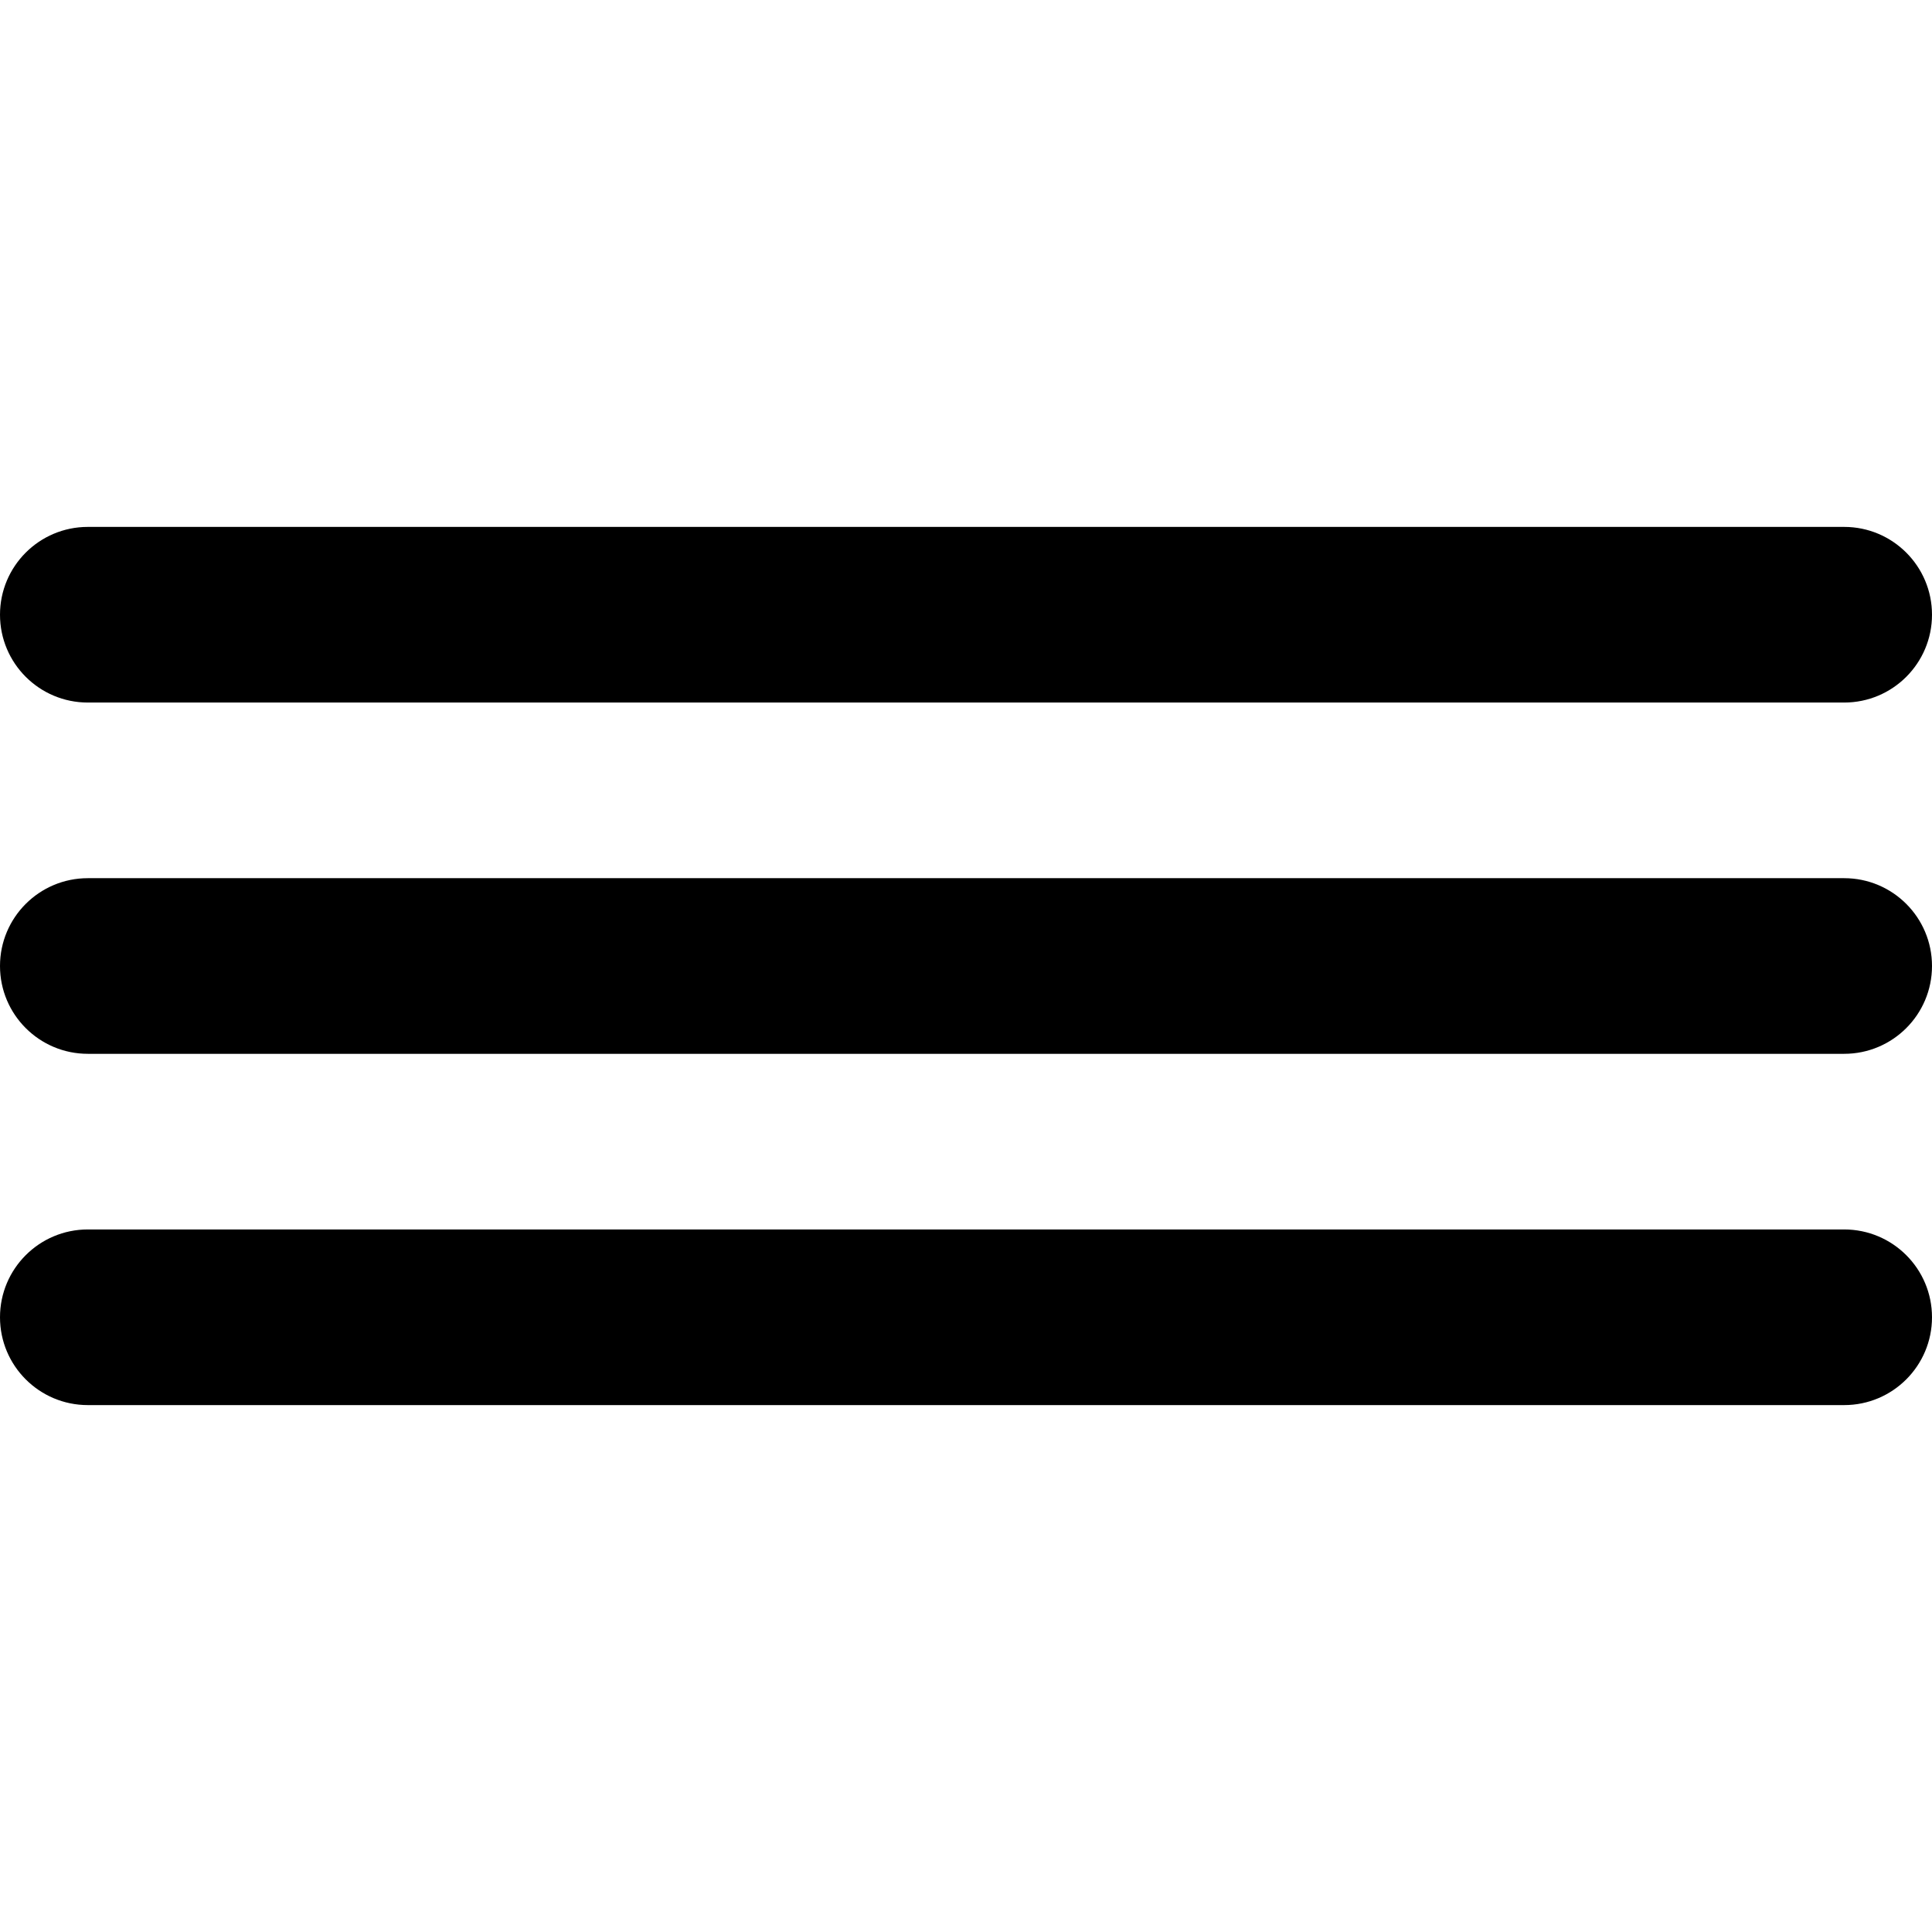
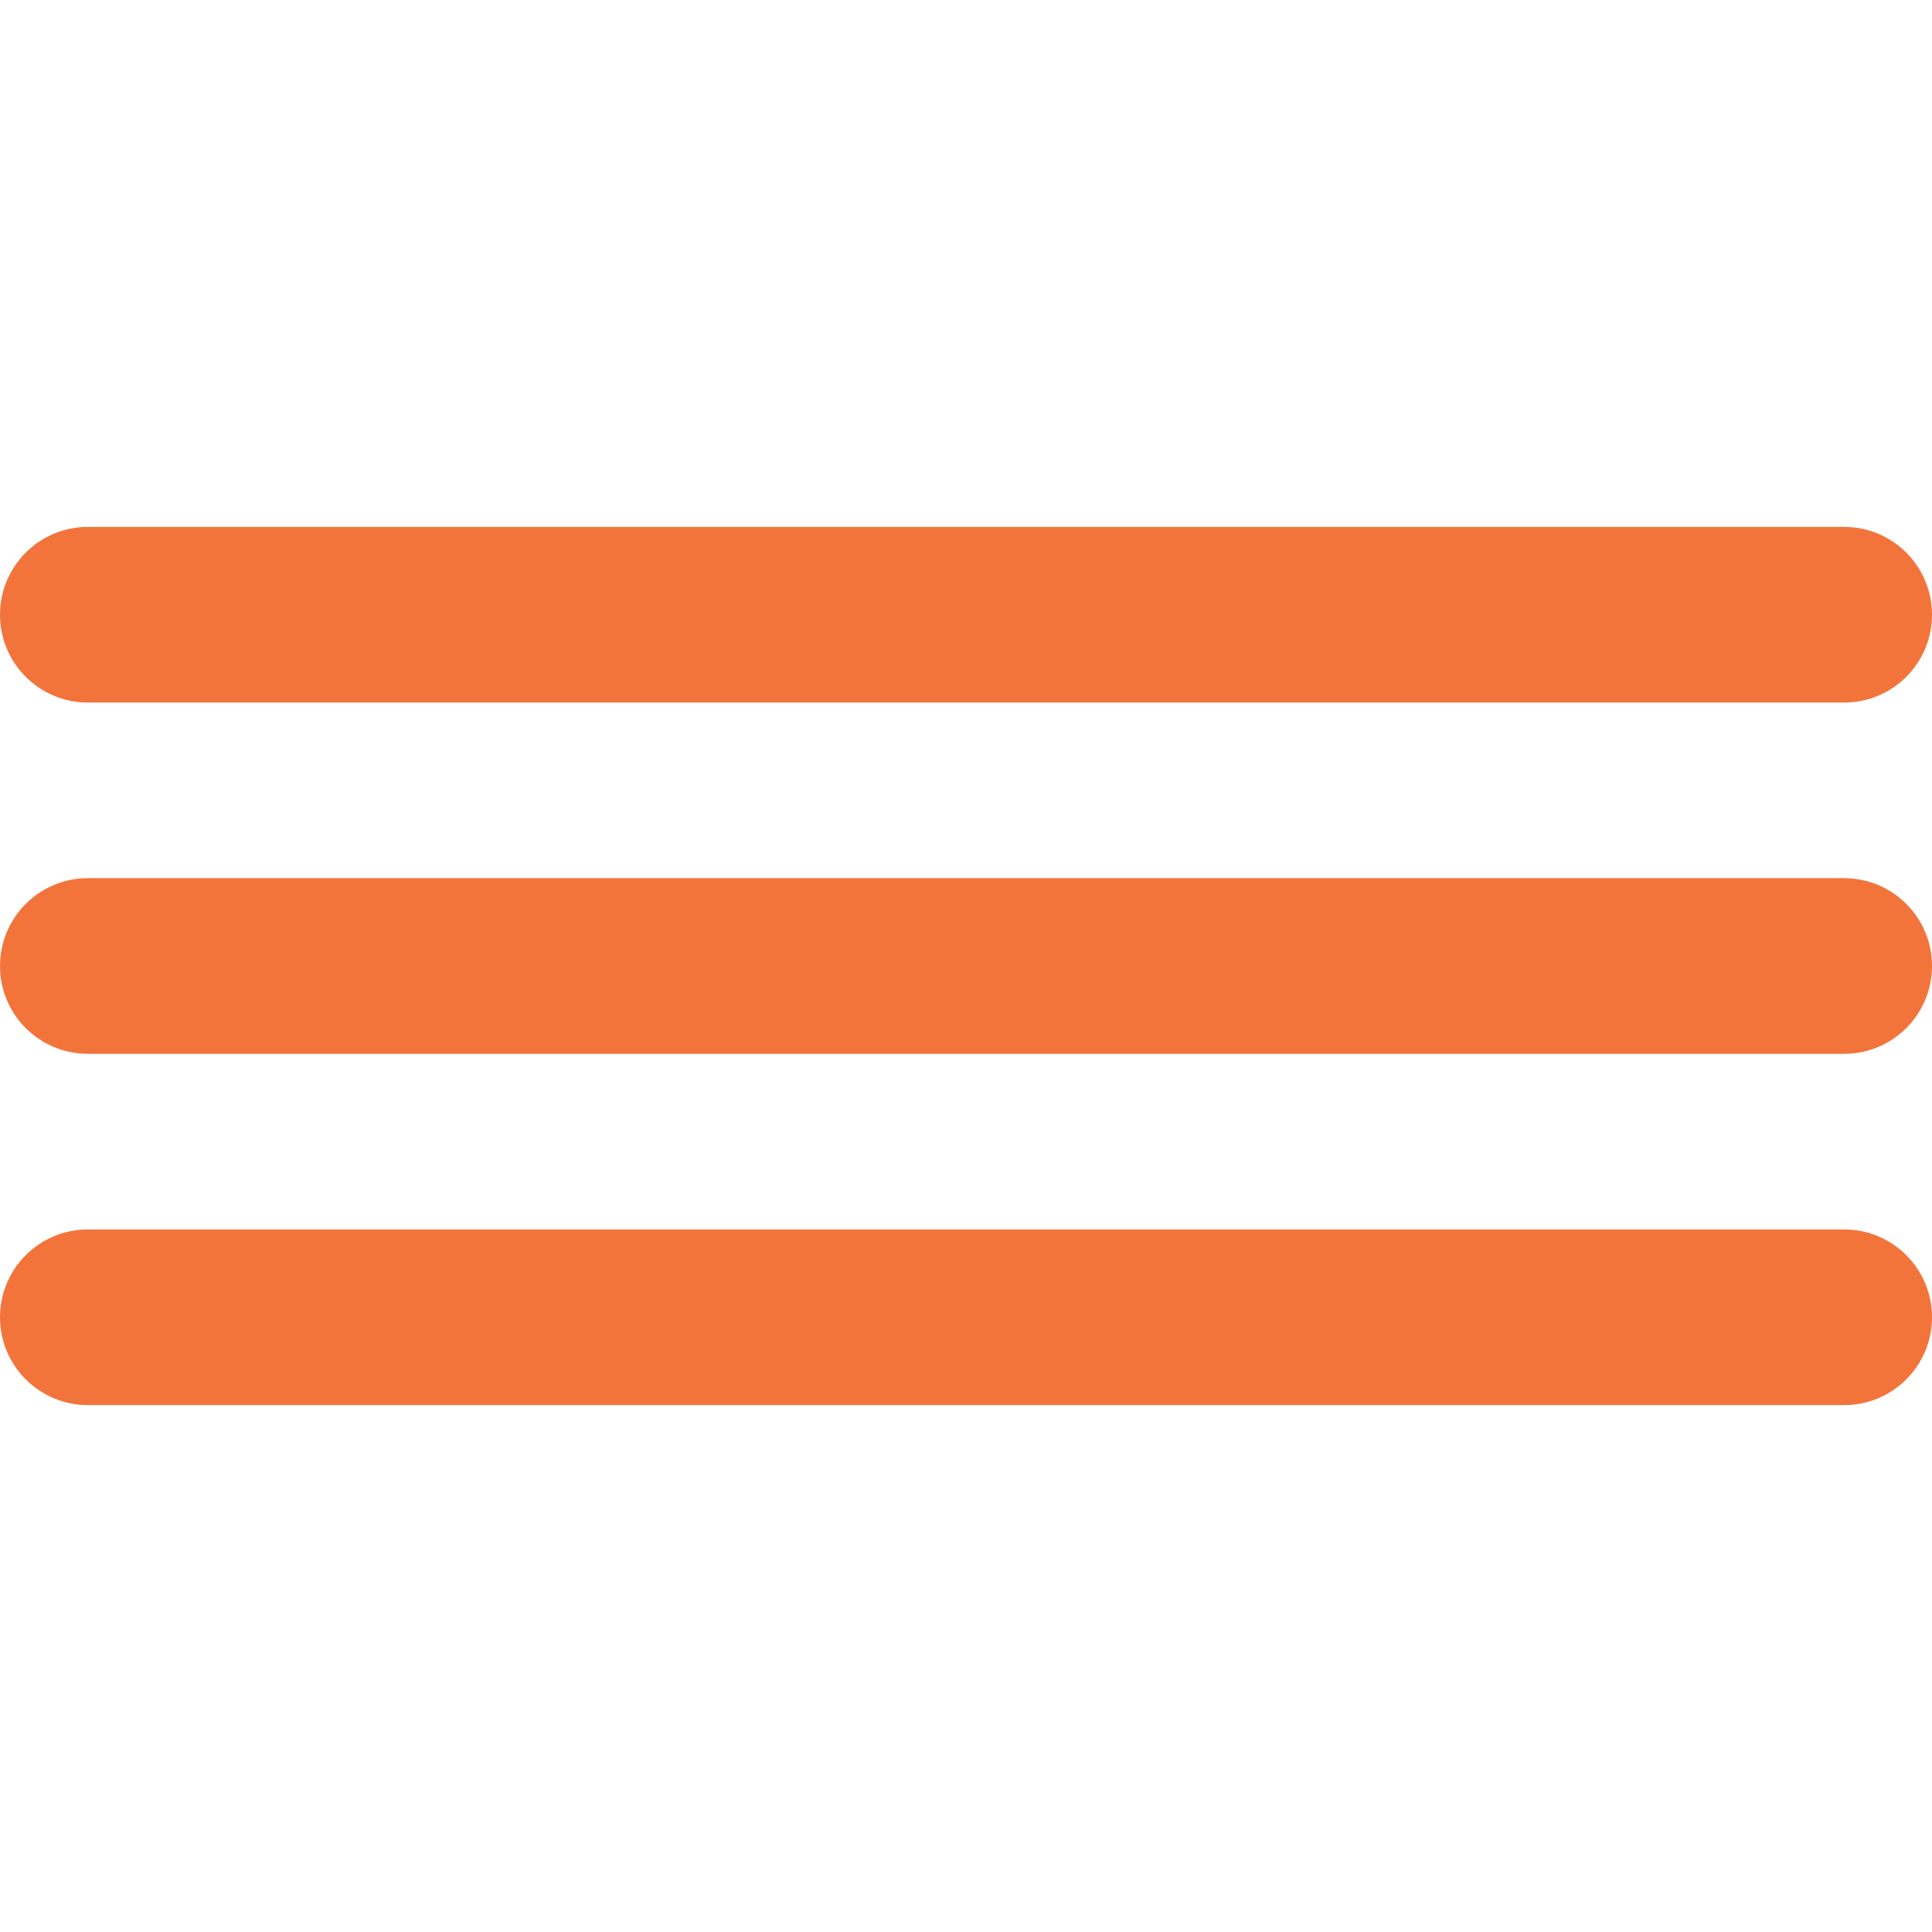
<svg xmlns="http://www.w3.org/2000/svg" version="1.1" id="Layer_1" x="0px" y="0px" viewBox="0 0 330 330" style="enable-background:new 0 0 330 330;" xml:space="preserve">
  <g id="XMLID_236_">
-     <path id="XMLID_237_" d="M15,120h300c8.284,0,15-6.716,15-15s-6.716-15-15-15H15c-8.284,0-15,6.716-15,15S6.716,120,15,120z" />
-     <path id="XMLID_238_" d="M315,150H15c-8.284,0-15,6.716-15,15s6.716,15,15,15h300c8.284,0,15-6.716,15-15S323.284,150,315,150z" />
-     <path id="XMLID_239_" d="M315,210H15c-8.284,0-15,6.716-15,15s6.716,15,15,15h300c8.284,0,15-6.716,15-15S323.284,210,315,210z" />
+     <path style="fill:#f3743b;" id="XMLID_237_" d="M15,120h300c8.284,0,15-6.716,15-15s-6.716-15-15-15H15c-8.284,0-15,6.716-15,15S6.716,120,15,120z" />
+     <path style="fill:#f3743b;" id="XMLID_238_" d="M315,150H15c-8.284,0-15,6.716-15,15s6.716,15,15,15h300c8.284,0,15-6.716,15-15S323.284,150,315,150z" />
+     <path style="fill:#f3743b;" id="XMLID_239_" d="M315,210H15c-8.284,0-15,6.716-15,15s6.716,15,15,15h300c8.284,0,15-6.716,15-15S323.284,210,315,210z" />
  </g>
  <g>
</g>
  <g>
</g>
  <g>
</g>
  <g>
</g>
  <g>
</g>
  <g>
</g>
  <g>
</g>
  <g>
</g>
  <g>
</g>
  <g>
</g>
  <g>
</g>
  <g>
</g>
  <g>
</g>
  <g>
</g>
  <g>
</g>
</svg>
